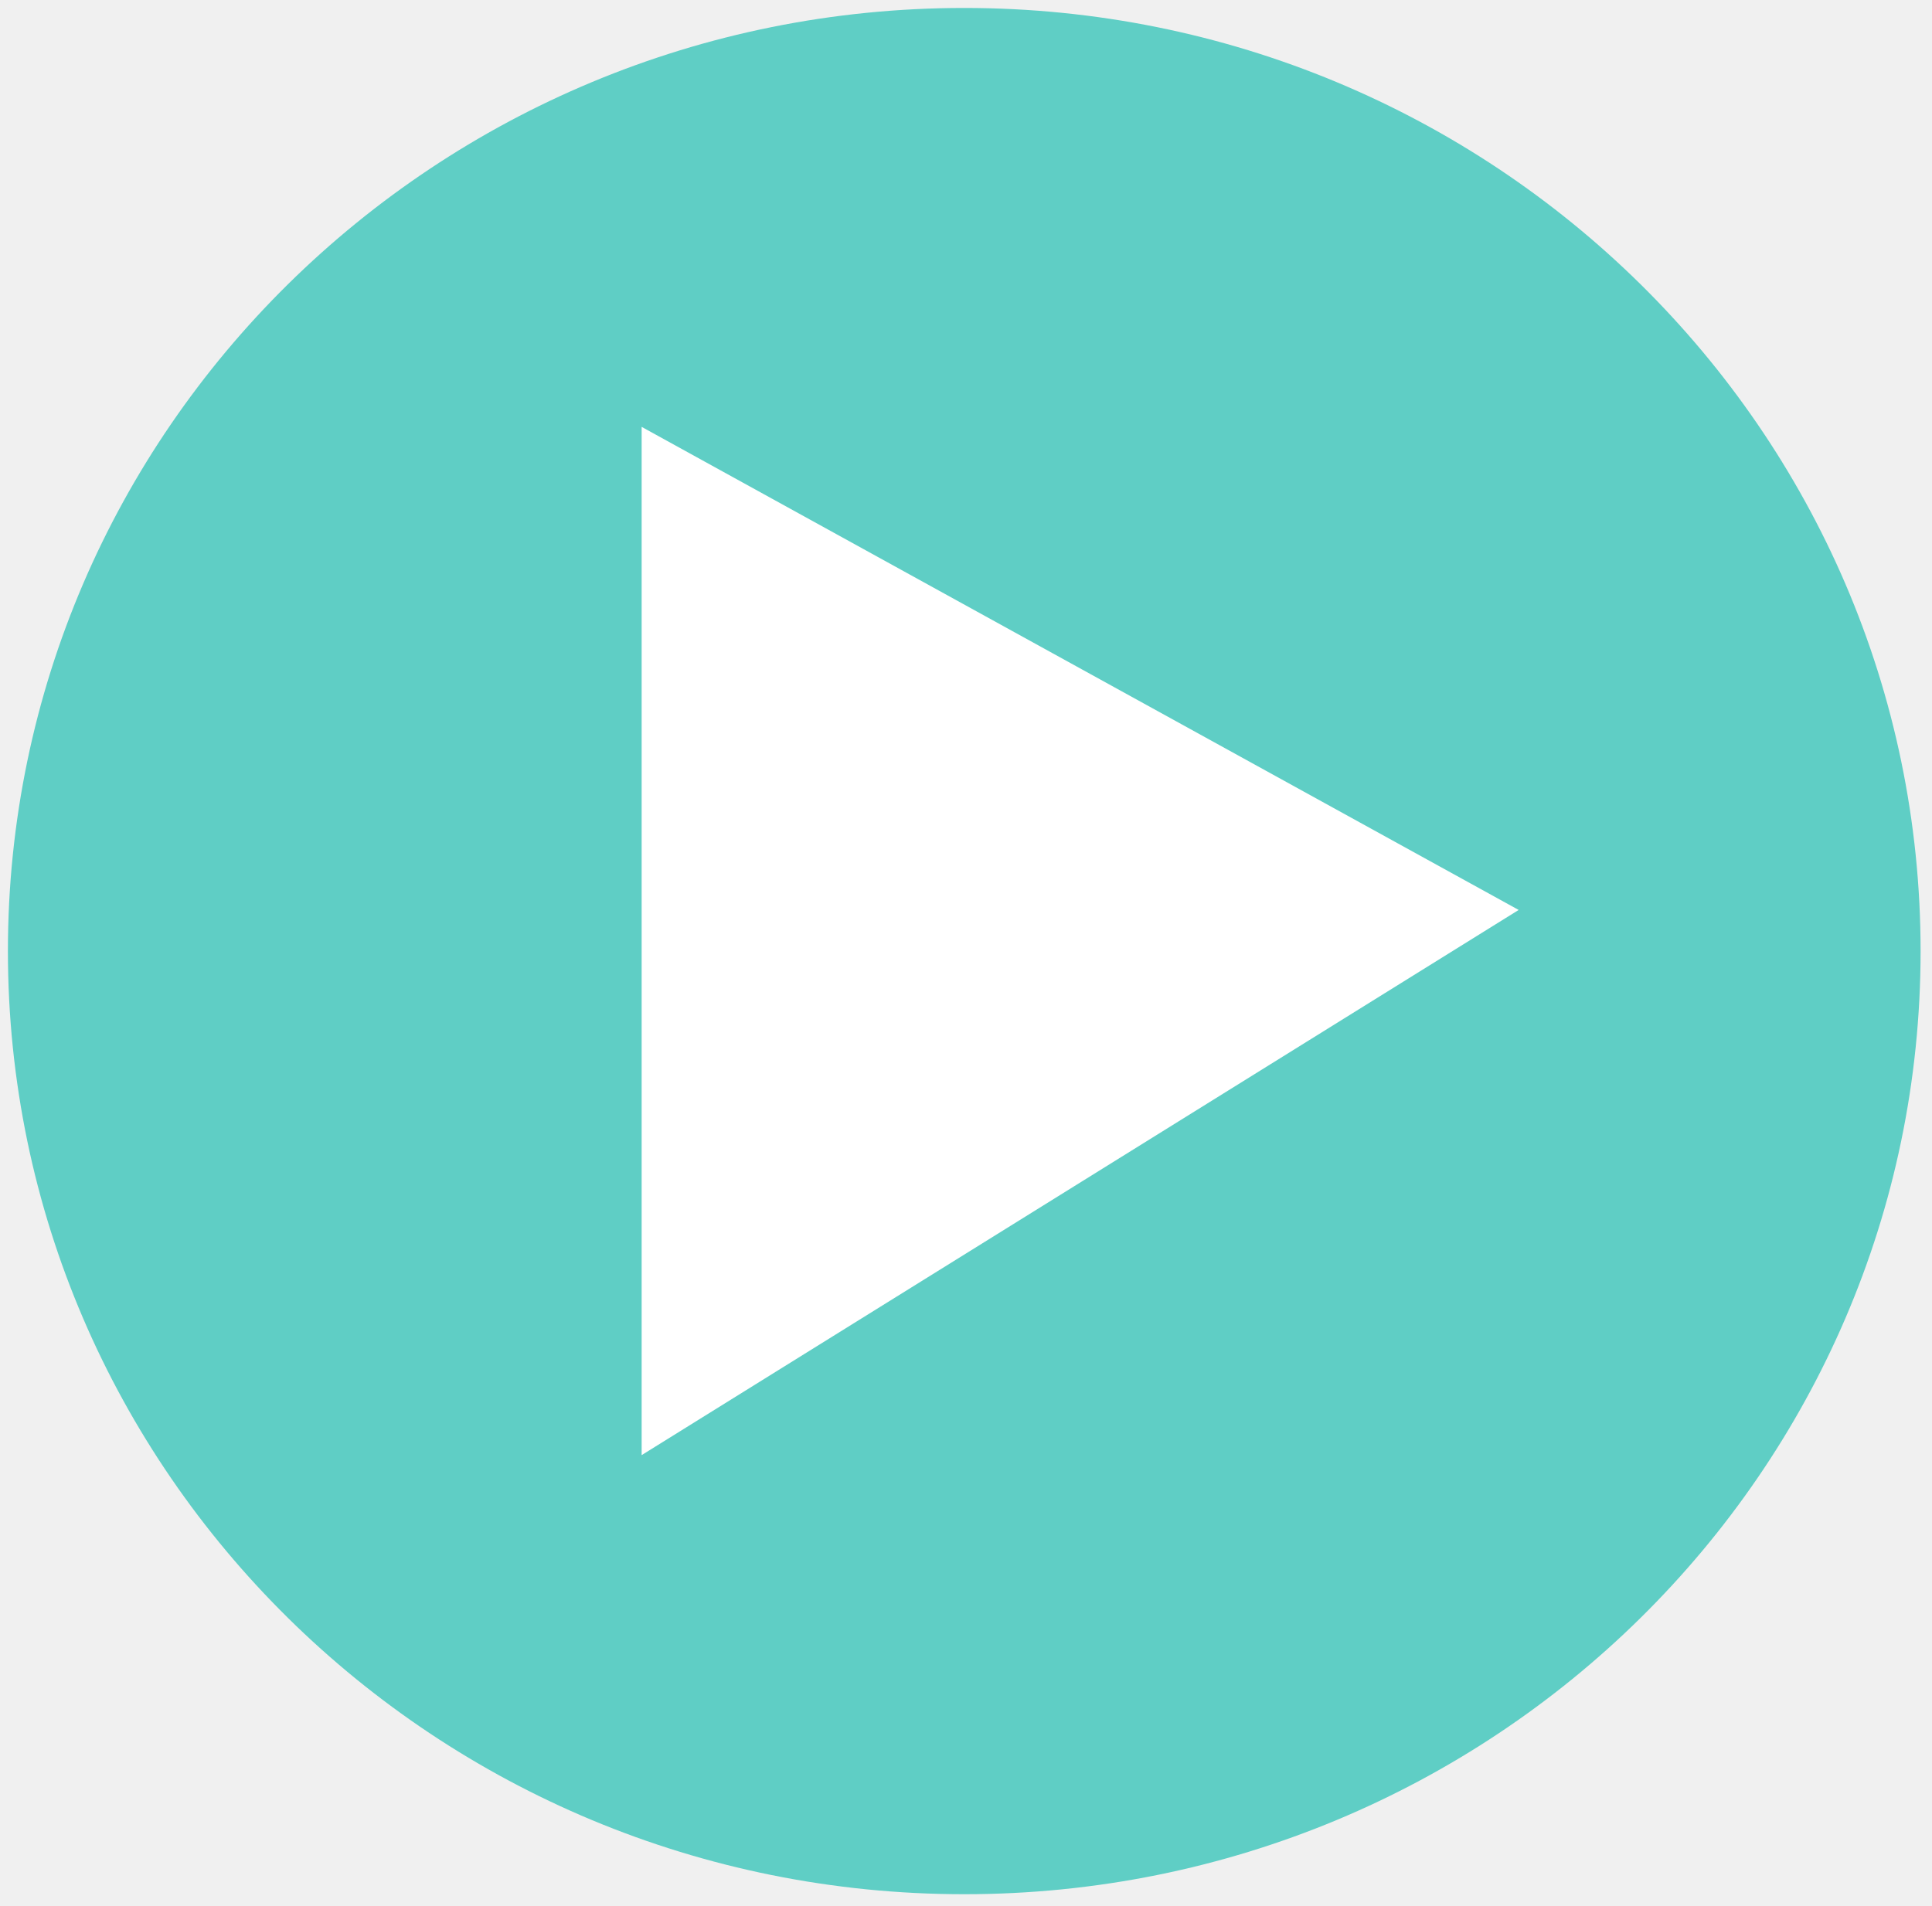
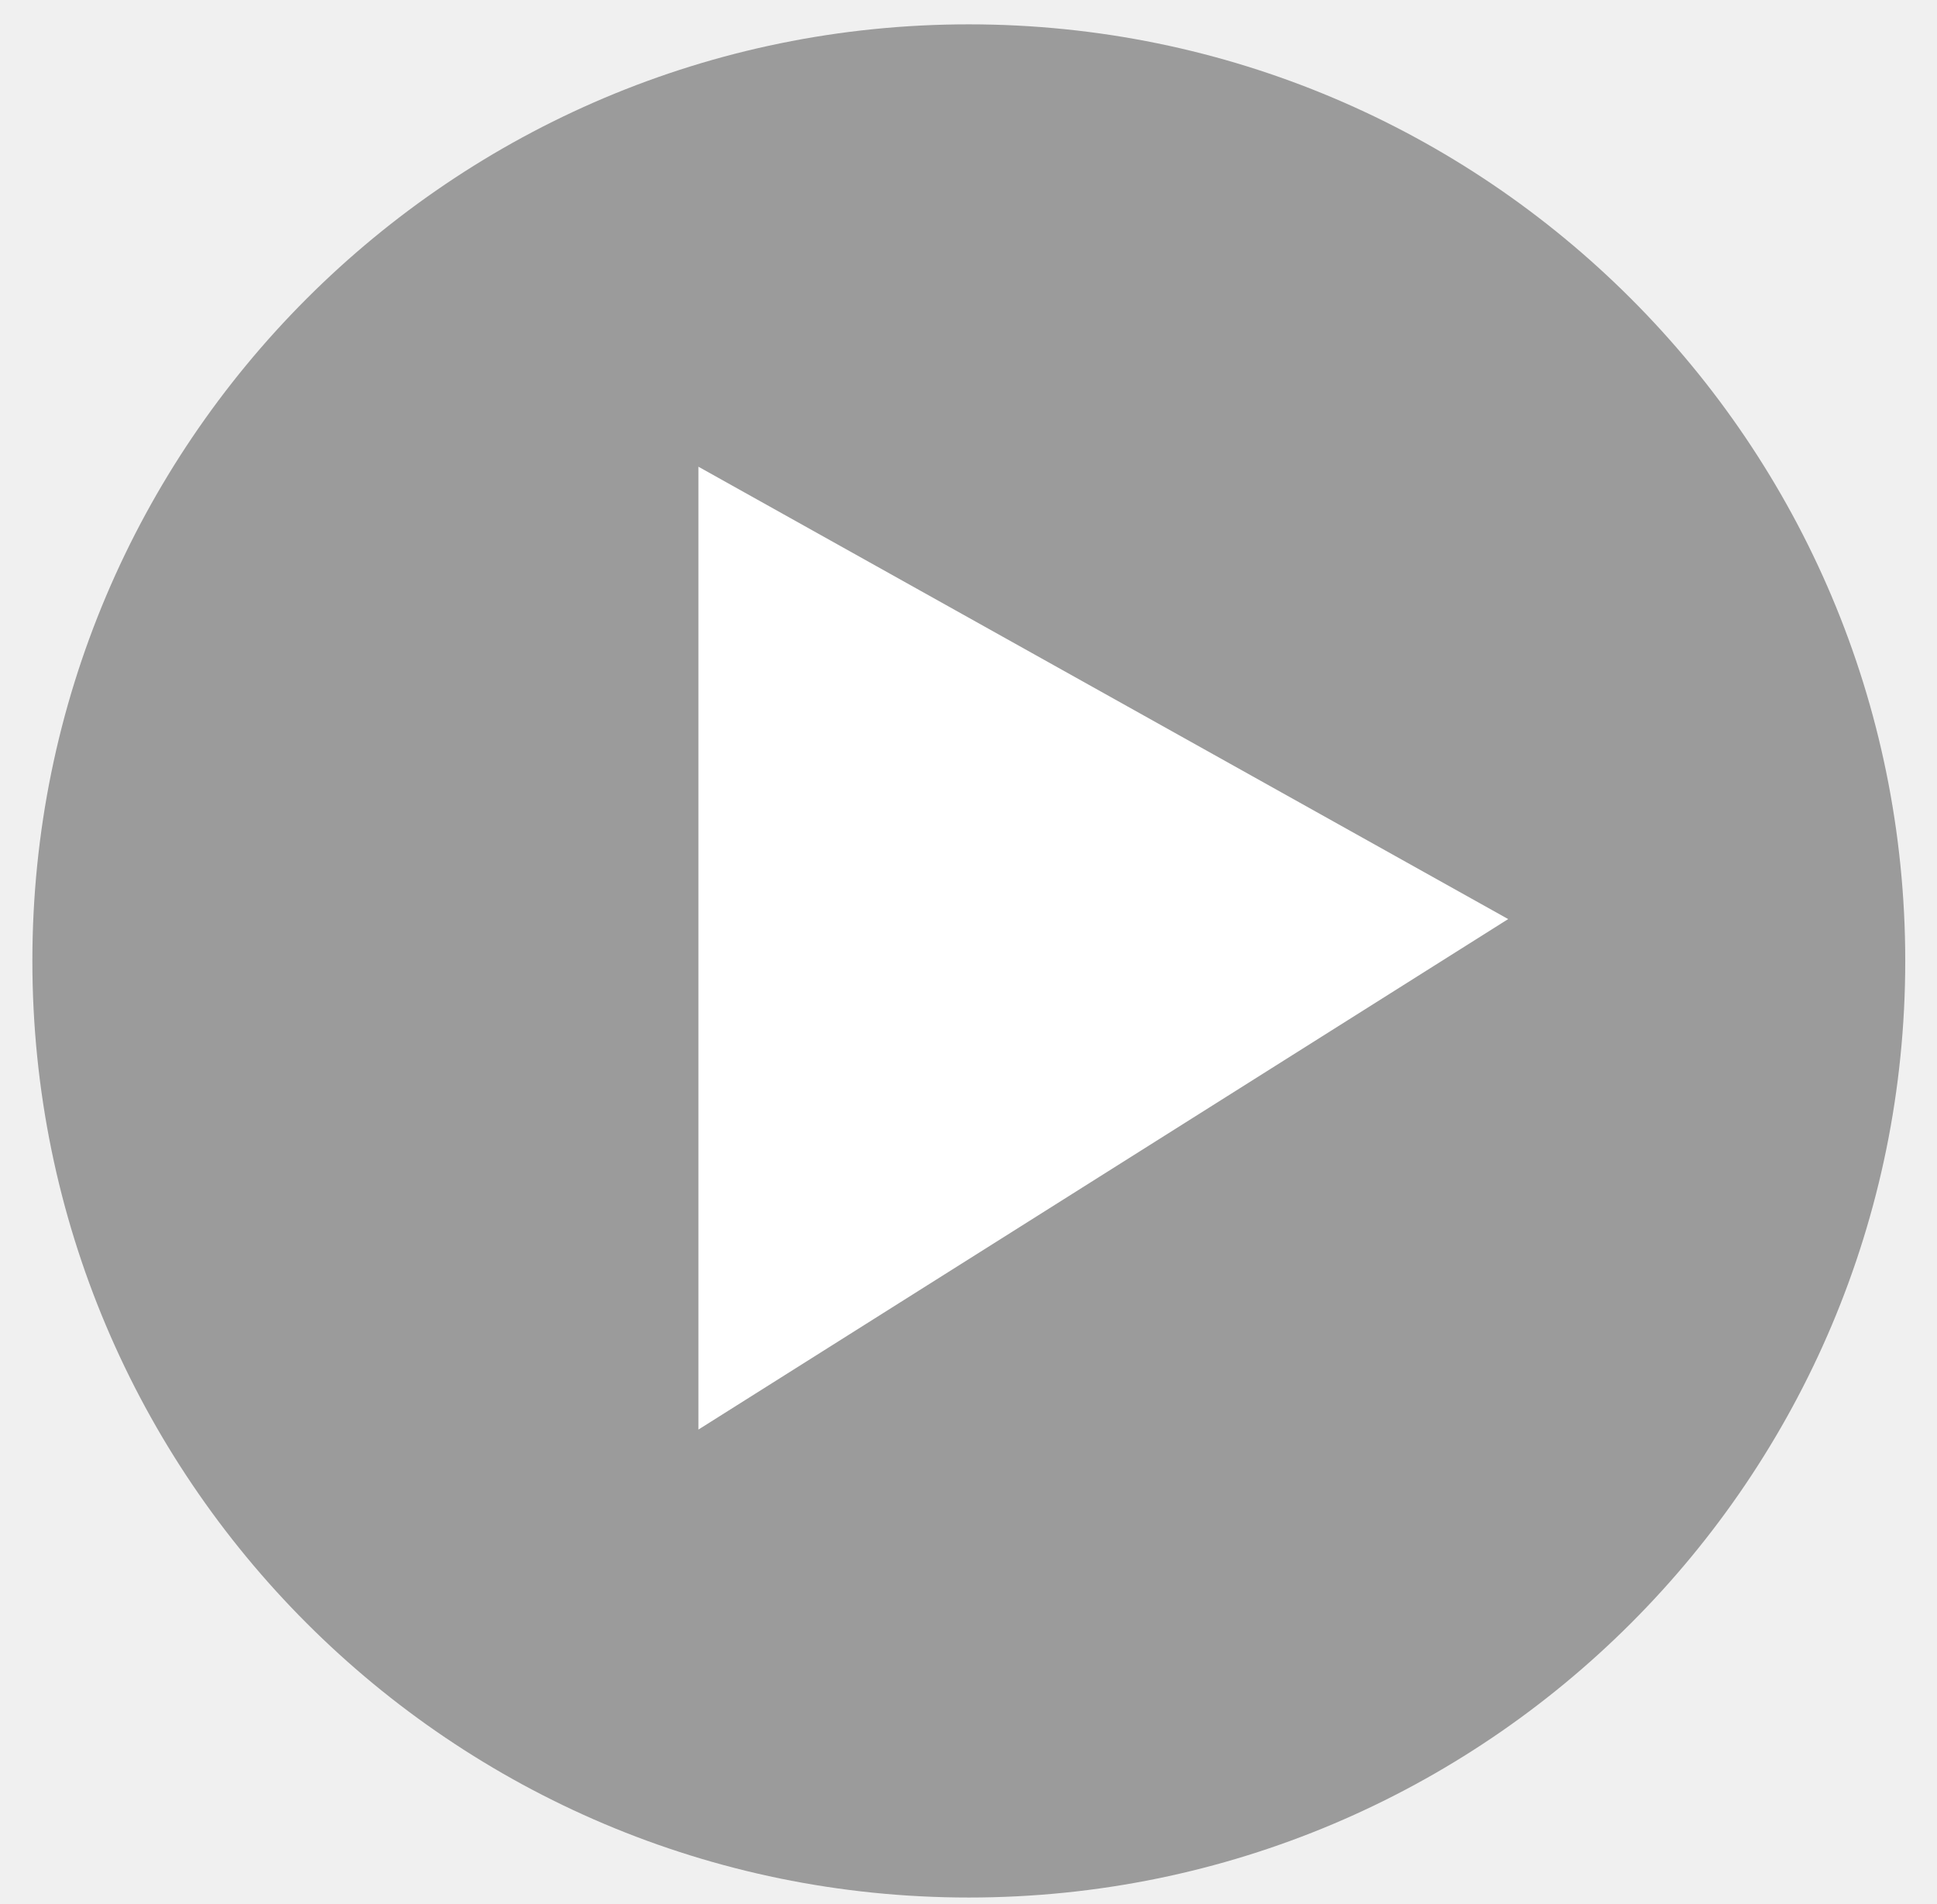
- <svg xmlns="http://www.w3.org/2000/svg" width="149px" height="147px" viewBox="0 0 149 147" version="1.1">
+ <svg xmlns="http://www.w3.org/2000/svg" width="58px" height="57px" viewBox="0 0 58 57" version="1.1">
  <defs />
-   <g id="Page-1" stroke="none" stroke-width="1" fill="none" fill-rule="evenodd">
-     <g id="Group">
-       <ellipse id="Shape" fill="#5FCEC5" cx="74.365" cy="73.369" rx="73.755" ry="72.755" />
-       <polygon id="Shape" fill="#FFFFFF" points="49.485 32.93 117.123 70.196 49.485 112.251" />
+   <g id="Web-design" stroke="none" stroke-width="1" fill="none" fill-rule="evenodd">
+     <g id="e2e-white-copy-5" transform="translate(-827, -802)">
+       <g id="Episode-1---landscape" transform="translate(-34, 667.8359)">
+         <g id="play" transform="translate(861.7864, 134.6758)">
+           <circle id="Shape" fill="#9B9B9B" cx="28.223" cy="28.257" r="28.04" />
+           <polygon id="Shape" fill="#FFFFFF" points="20.127 13.461 44.373 27.004 20.127 42.287" />
+         </g>
+       </g>
    </g>
  </g>
</svg>
